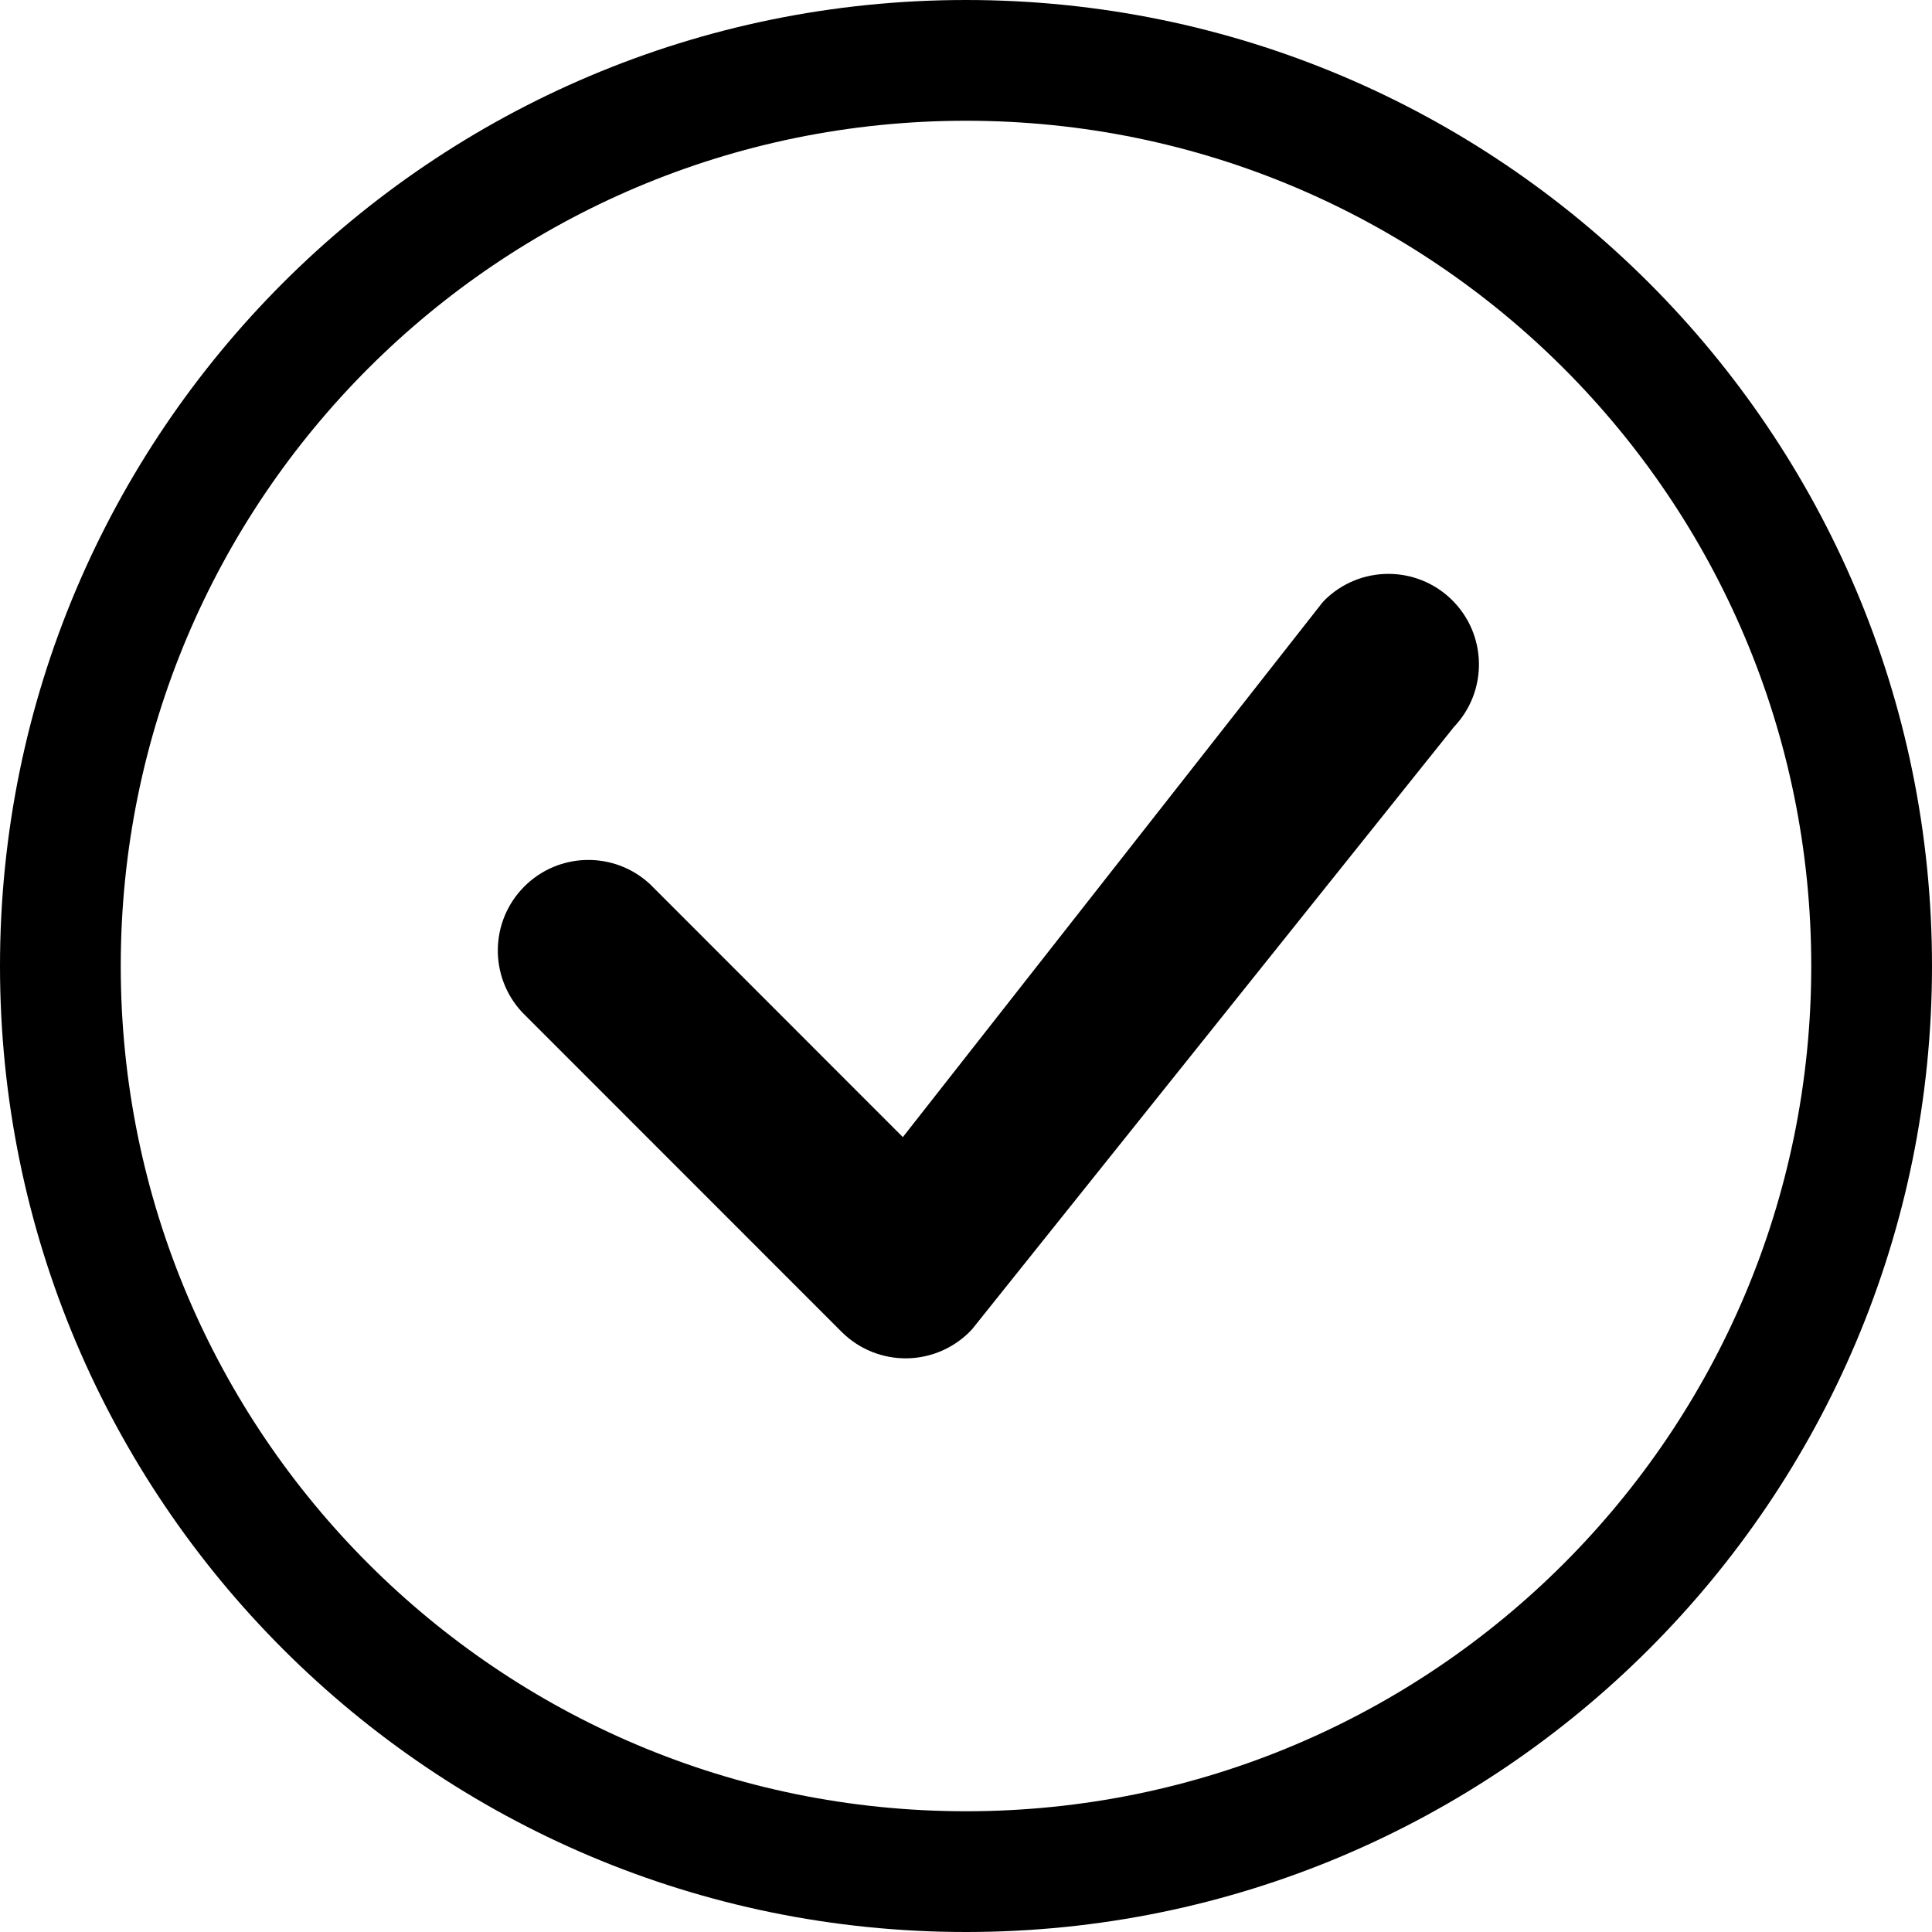
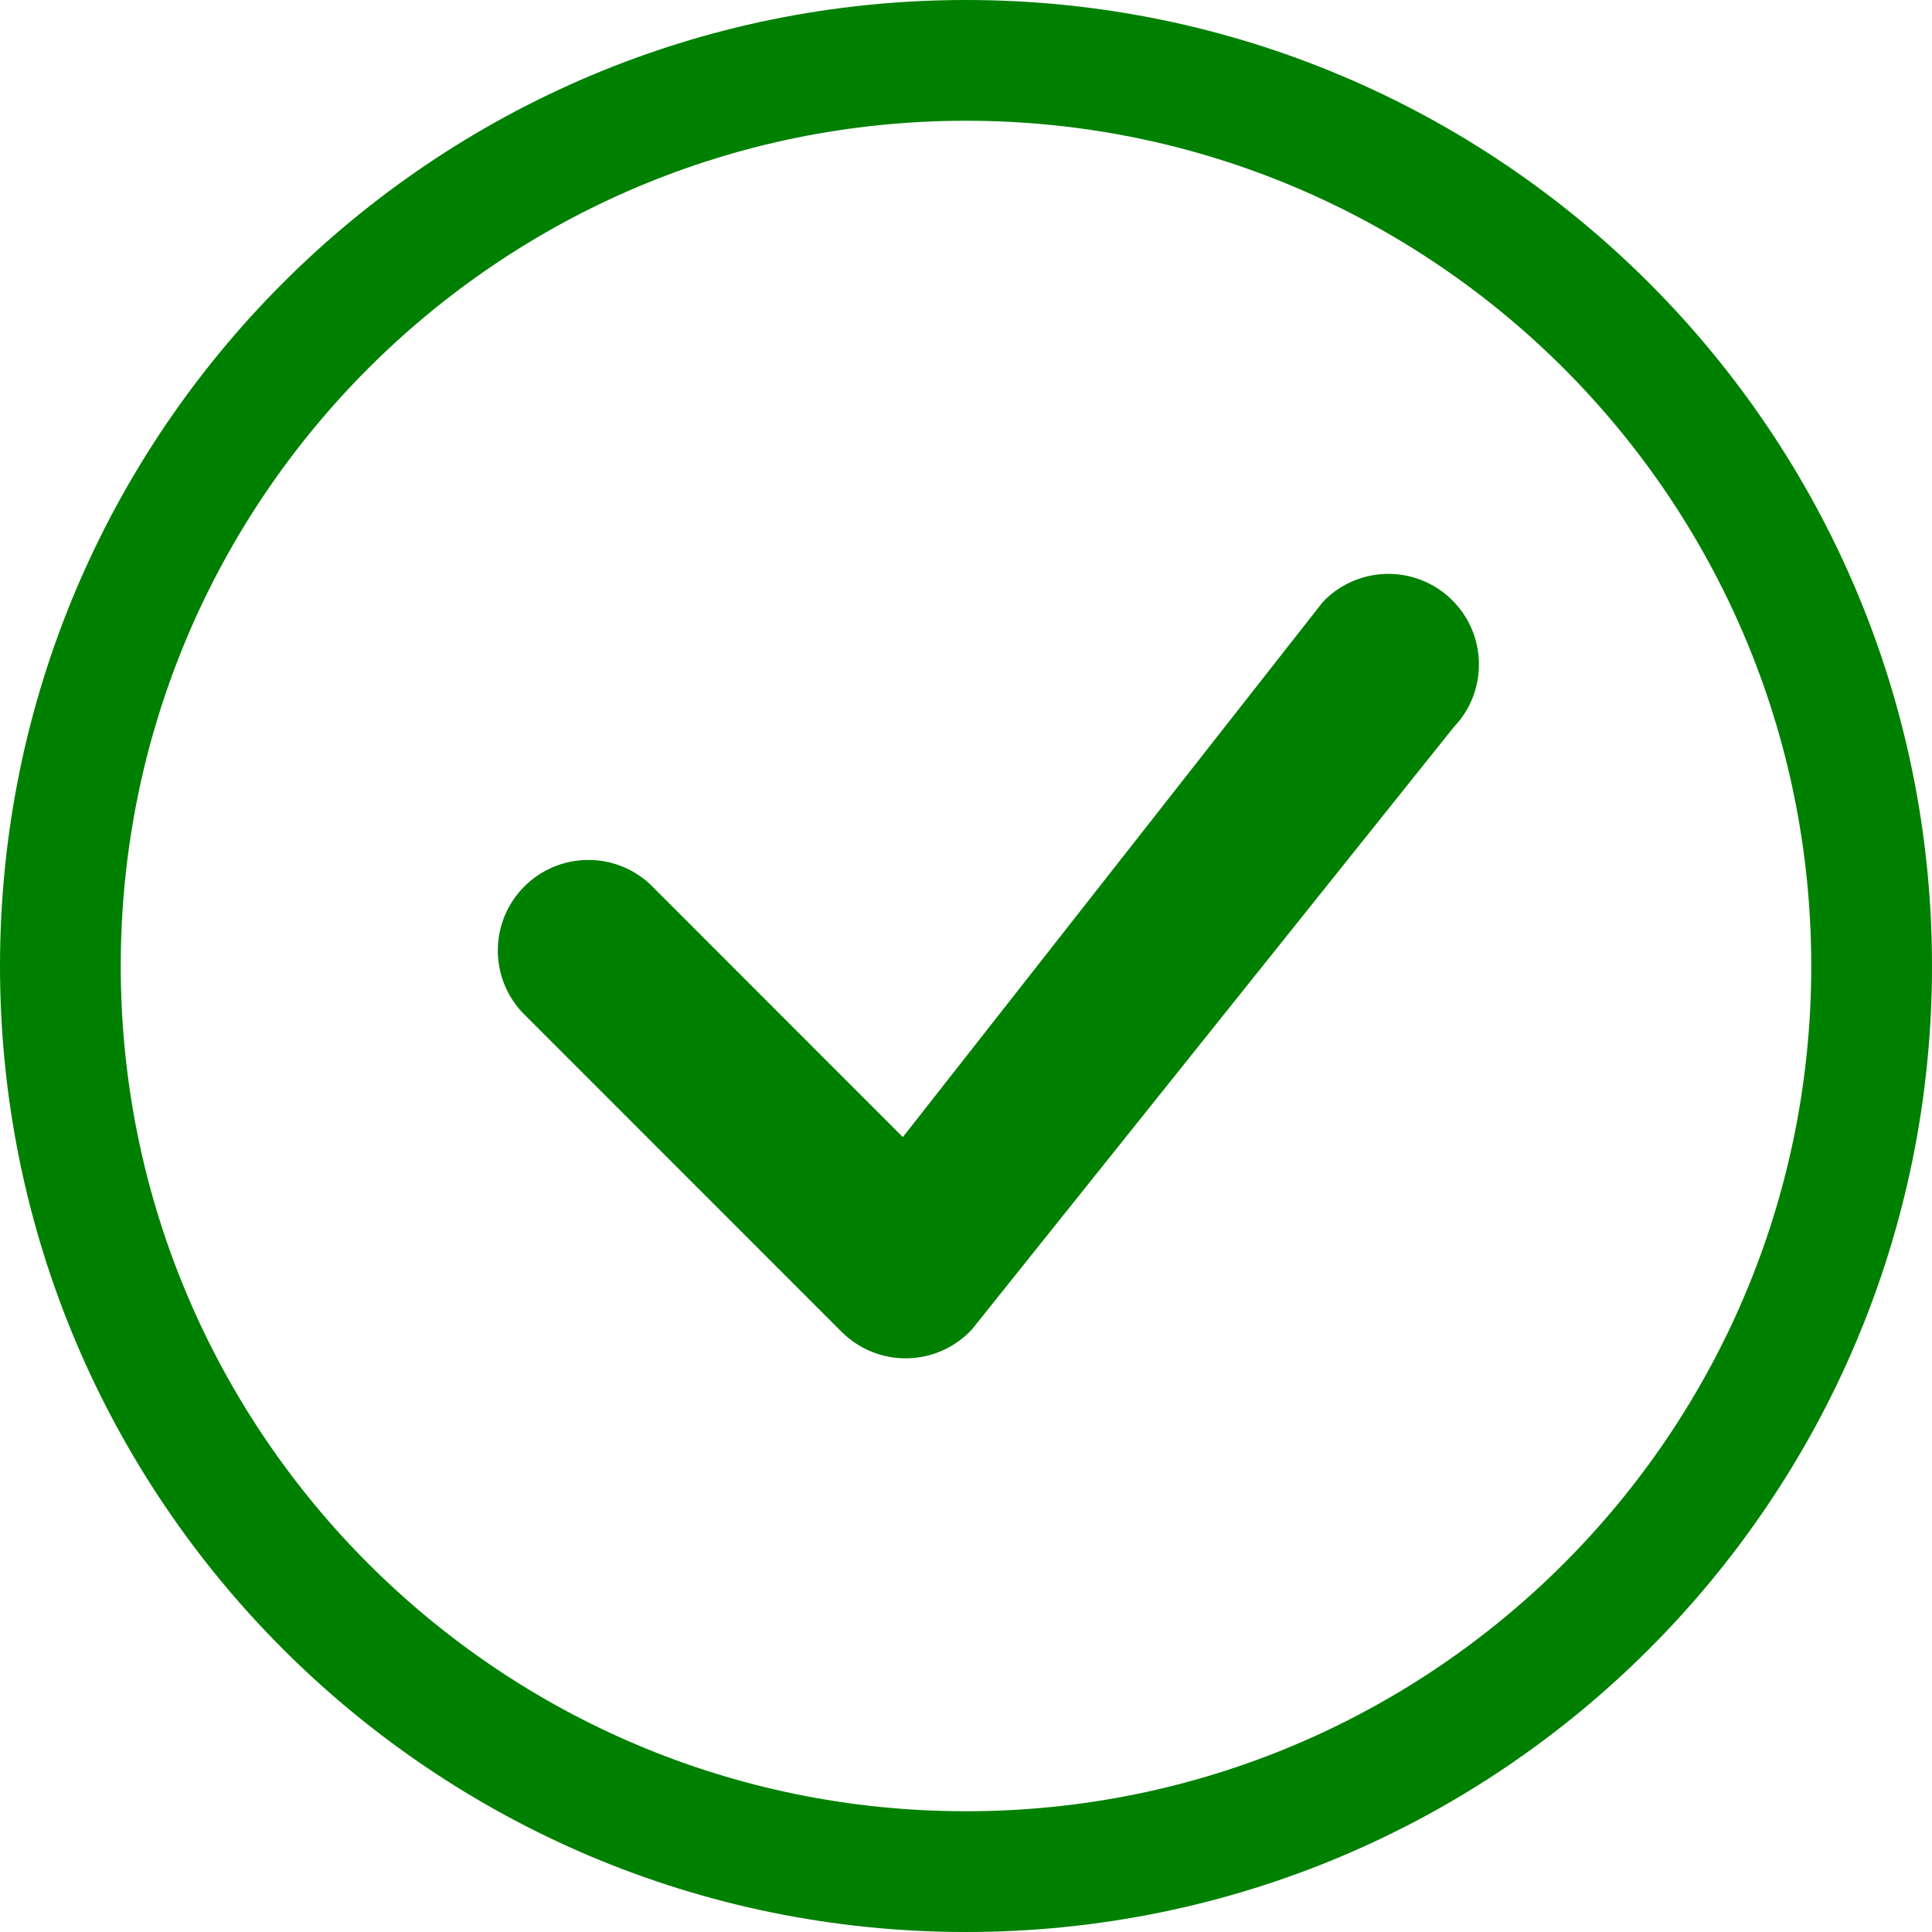
- <svg xmlns="http://www.w3.org/2000/svg" width="16" height="16" fill="currentColor" class="bi bi-check-circle" viewBox="0 0 16 16">
+ <svg xmlns="http://www.w3.org/2000/svg" width="16" height="16" fill="green" class="bi bi-check-circle" viewBox="0 0 16 16">
  <path d="M8 15A7 7 0 1 1 8 1a7 7 0 0 1 0 14zm0 1A8 8 0 1 0 8 0a8 8 0 0 0 0 16z" />
  <path d="M10.97 4.97a.235.235 0 0 0-.02.022L7.477 9.417 5.384 7.323a.75.75 0 0 0-1.06 1.06L6.97 11.03a.75.75 0 0 0 1.079-.02l3.992-4.99a.75.75 0 0 0-1.071-1.05z" />
</svg>
